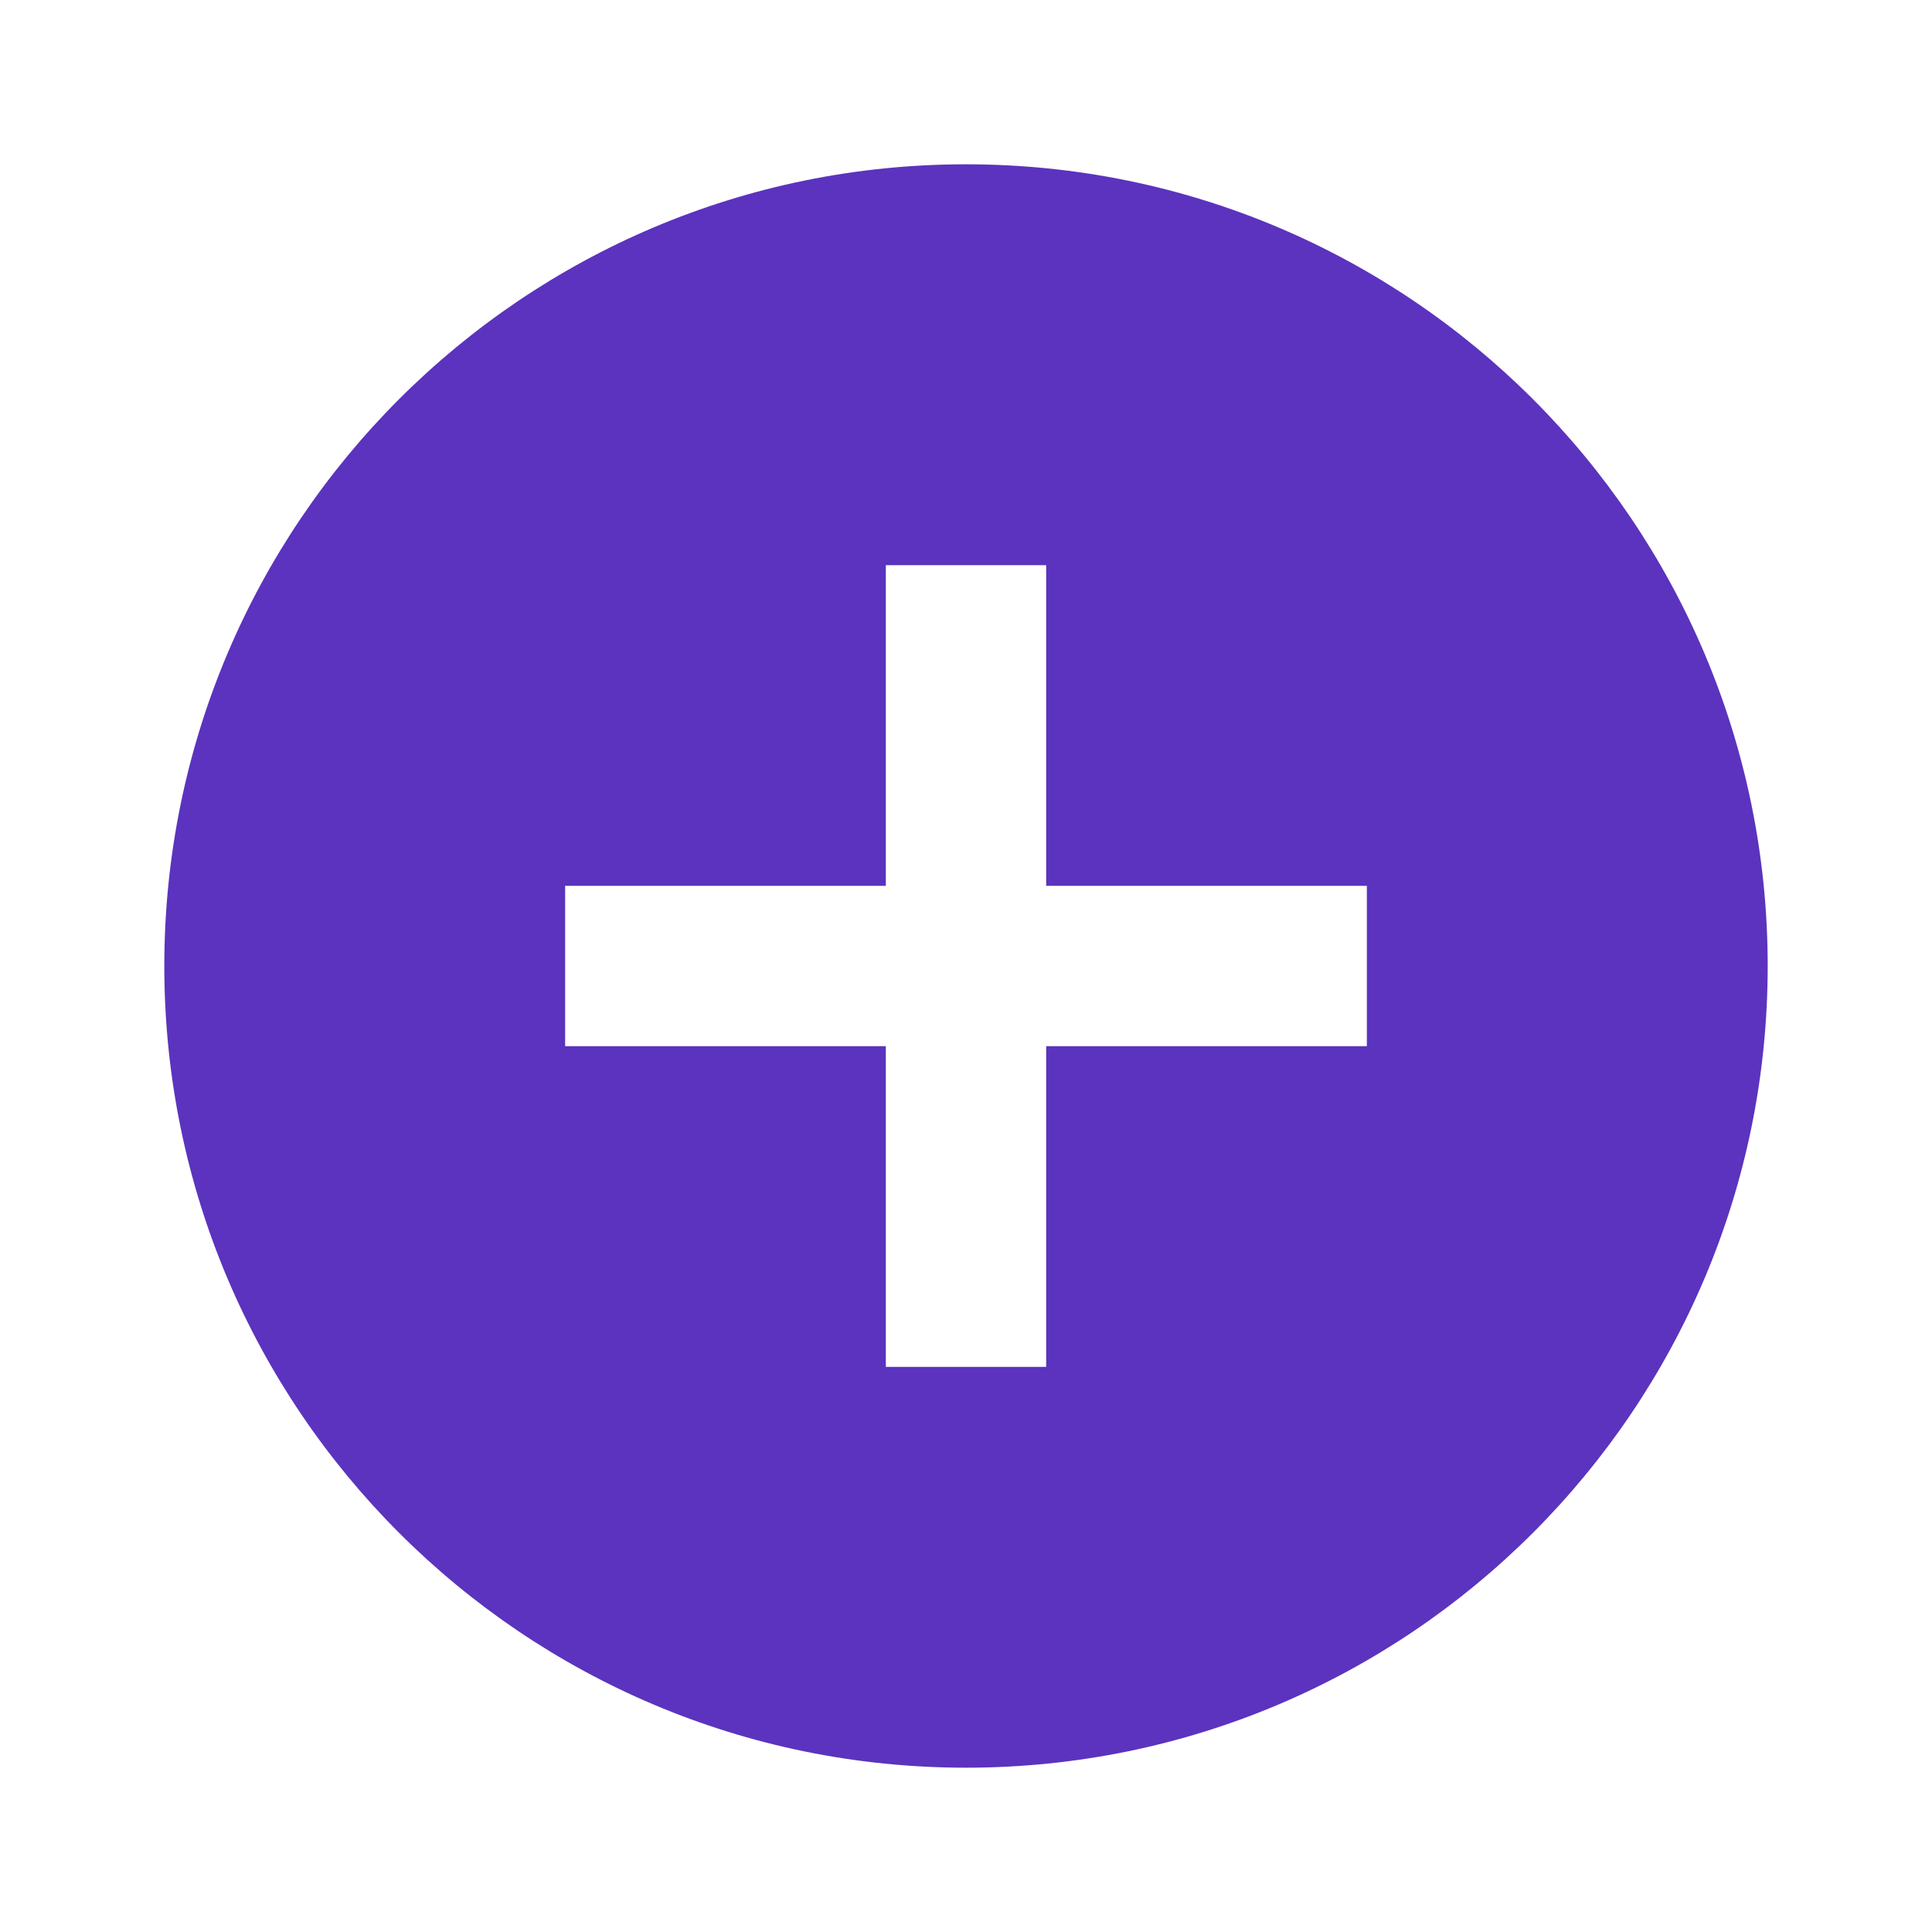
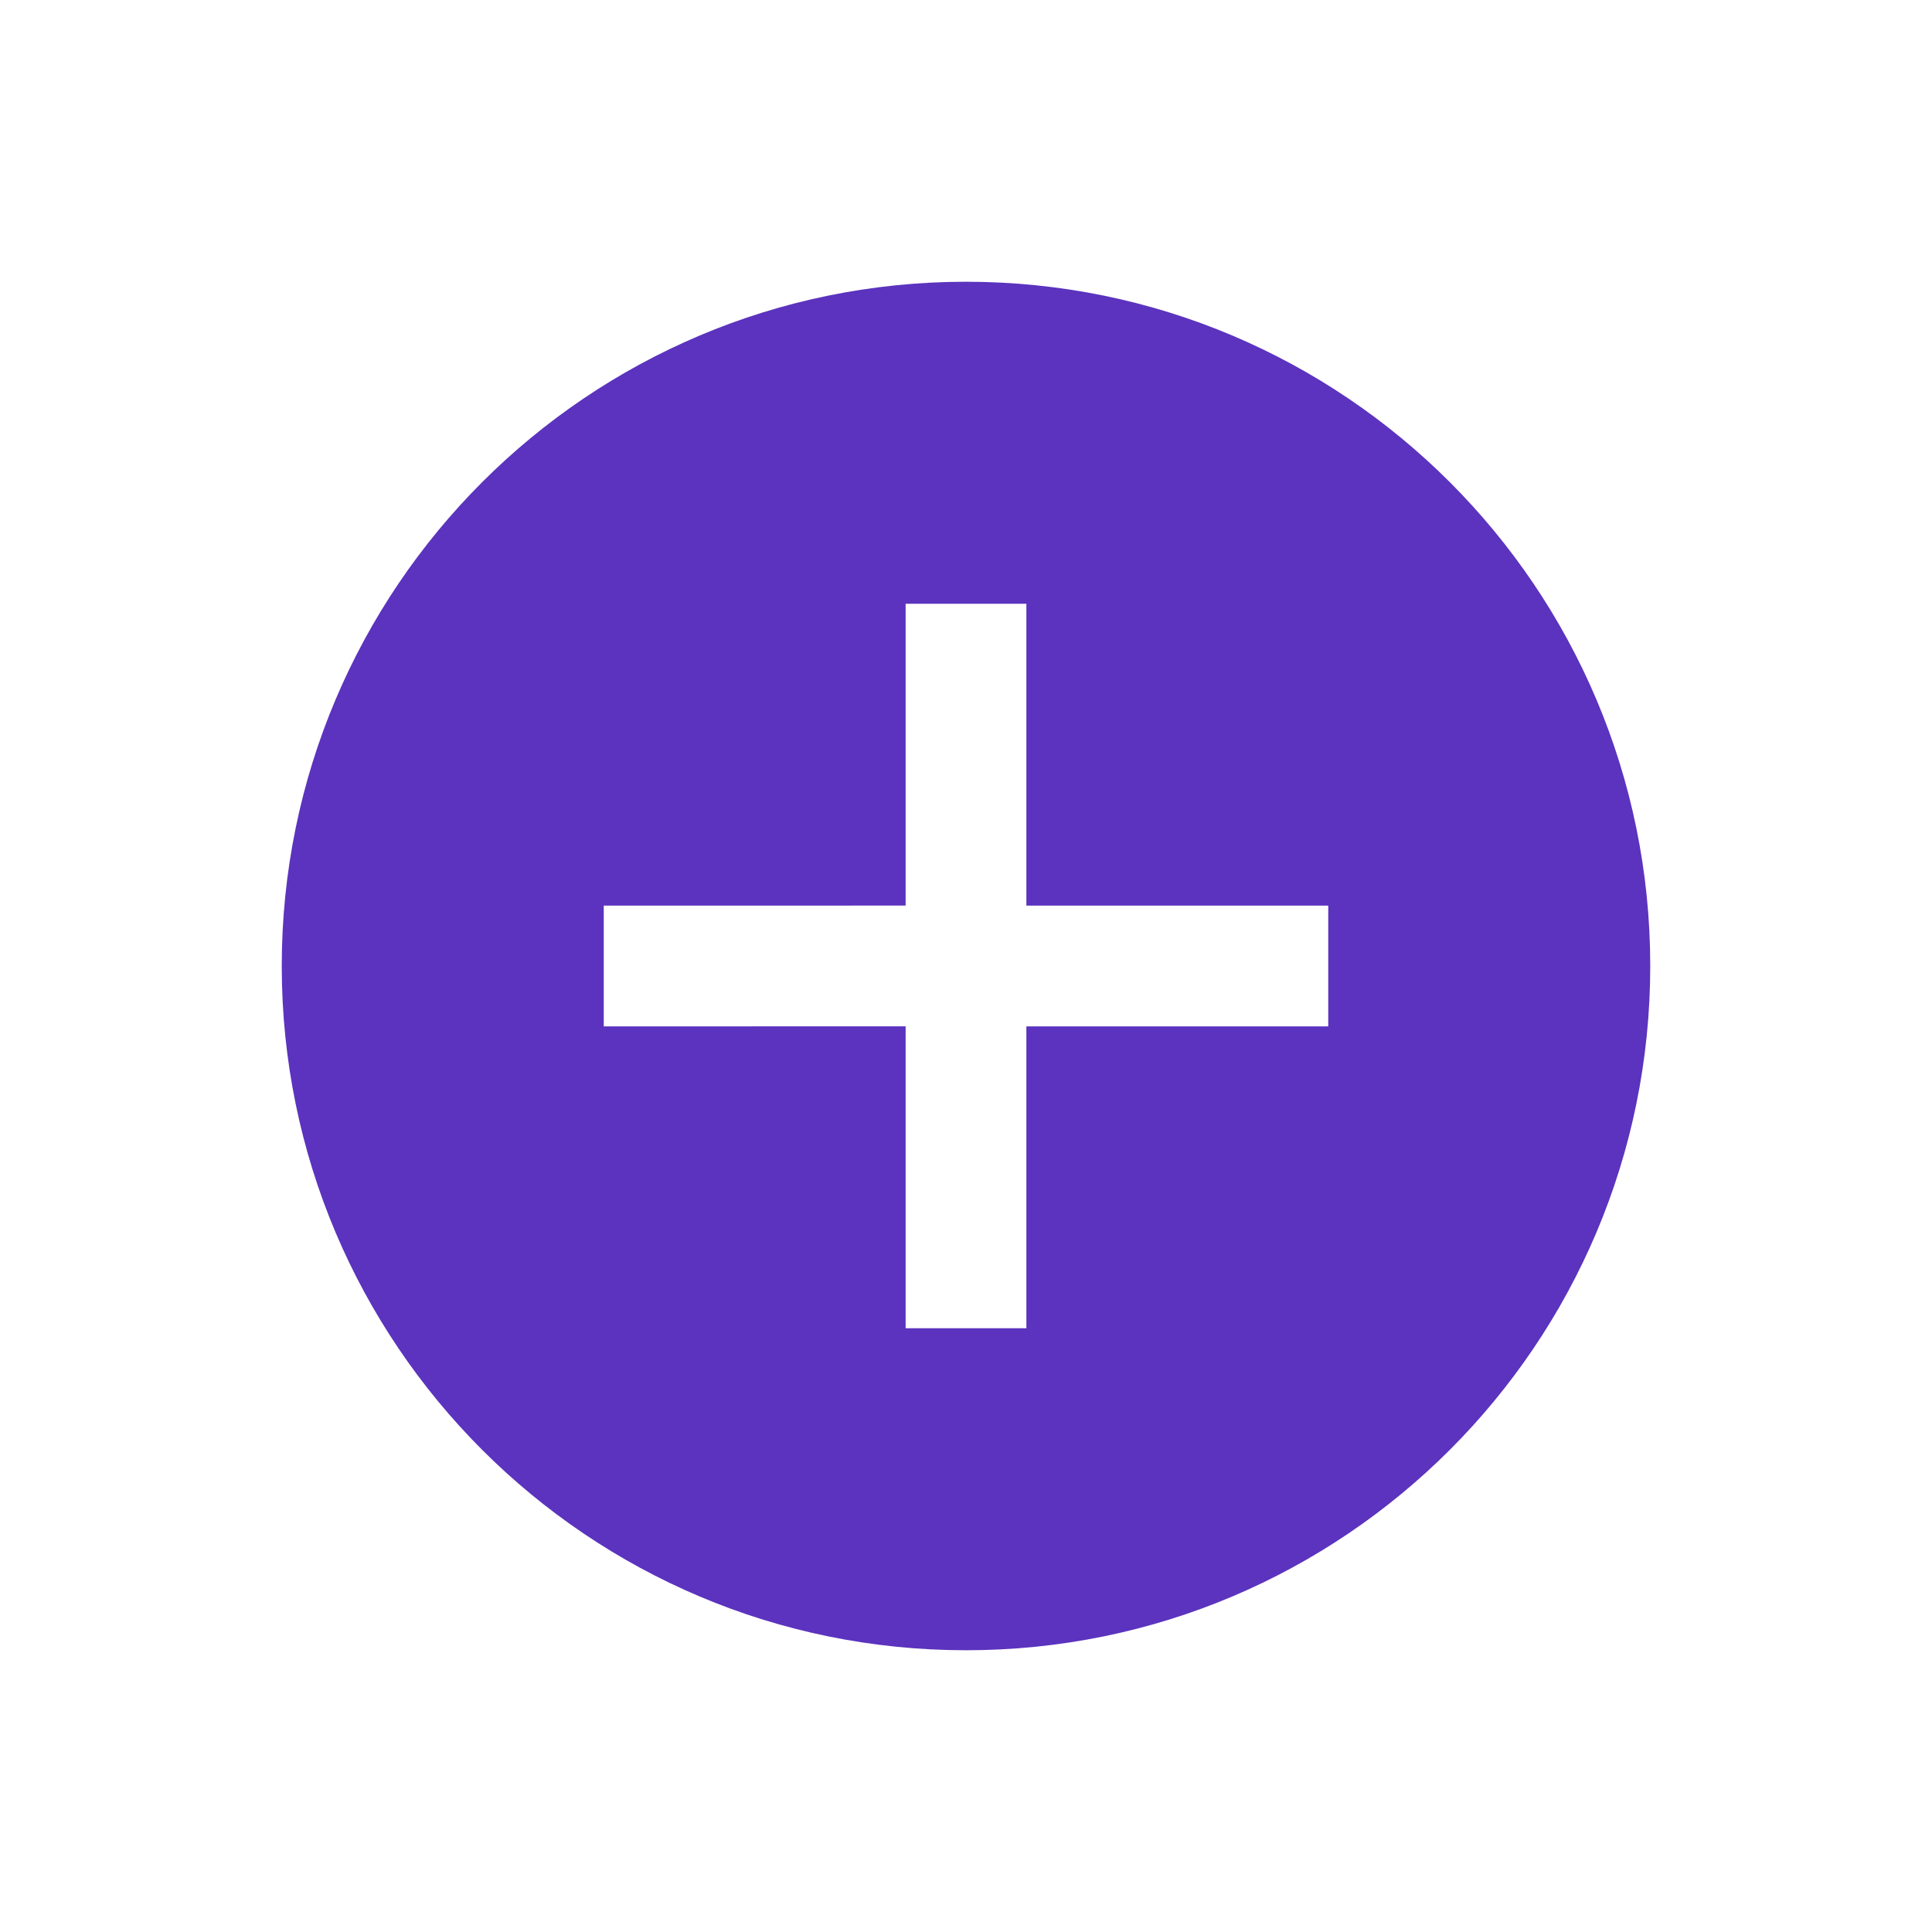
- <svg xmlns="http://www.w3.org/2000/svg" t="1666255983458" class="icon" viewBox="0 0 1024 1024" version="1.1" p-id="2531" width="200" height="200">
-   <path d="M512 936.916c-234.673 0-424.916-190.244-424.916-424.916S277.327 87.083 512 87.083c234.677 0 424.917 190.244 424.917 424.916S746.677 936.916 512 936.916zM724.458 469.504 554.492 469.504 554.492 299.546l-84.984 0 0 169.958L299.542 469.504l0 84.992 169.966 0 0 169.966 84.984 0L554.492 554.496l169.966 0L724.458 469.504z" p-id="2532" fill="#5b33be" />
+ <svg xmlns="http://www.w3.org/2000/svg" t="1666323393221" class="icon" viewBox="0 0 1024 1024" version="1.1" p-id="2974" width="200" height="200">
+   <path d="M512 149.333c200.299 0 362.667 162.368 362.667 362.667s-162.368 362.667-362.667 362.667S149.333 712.299 149.333 512 311.701 149.333 512 149.333z m32 170.667h-64v159.979L320 480v64l160-0.021V704h64v-160H704v-64h-160V320z" p-id="2975" fill="#5b33be" />
</svg>
